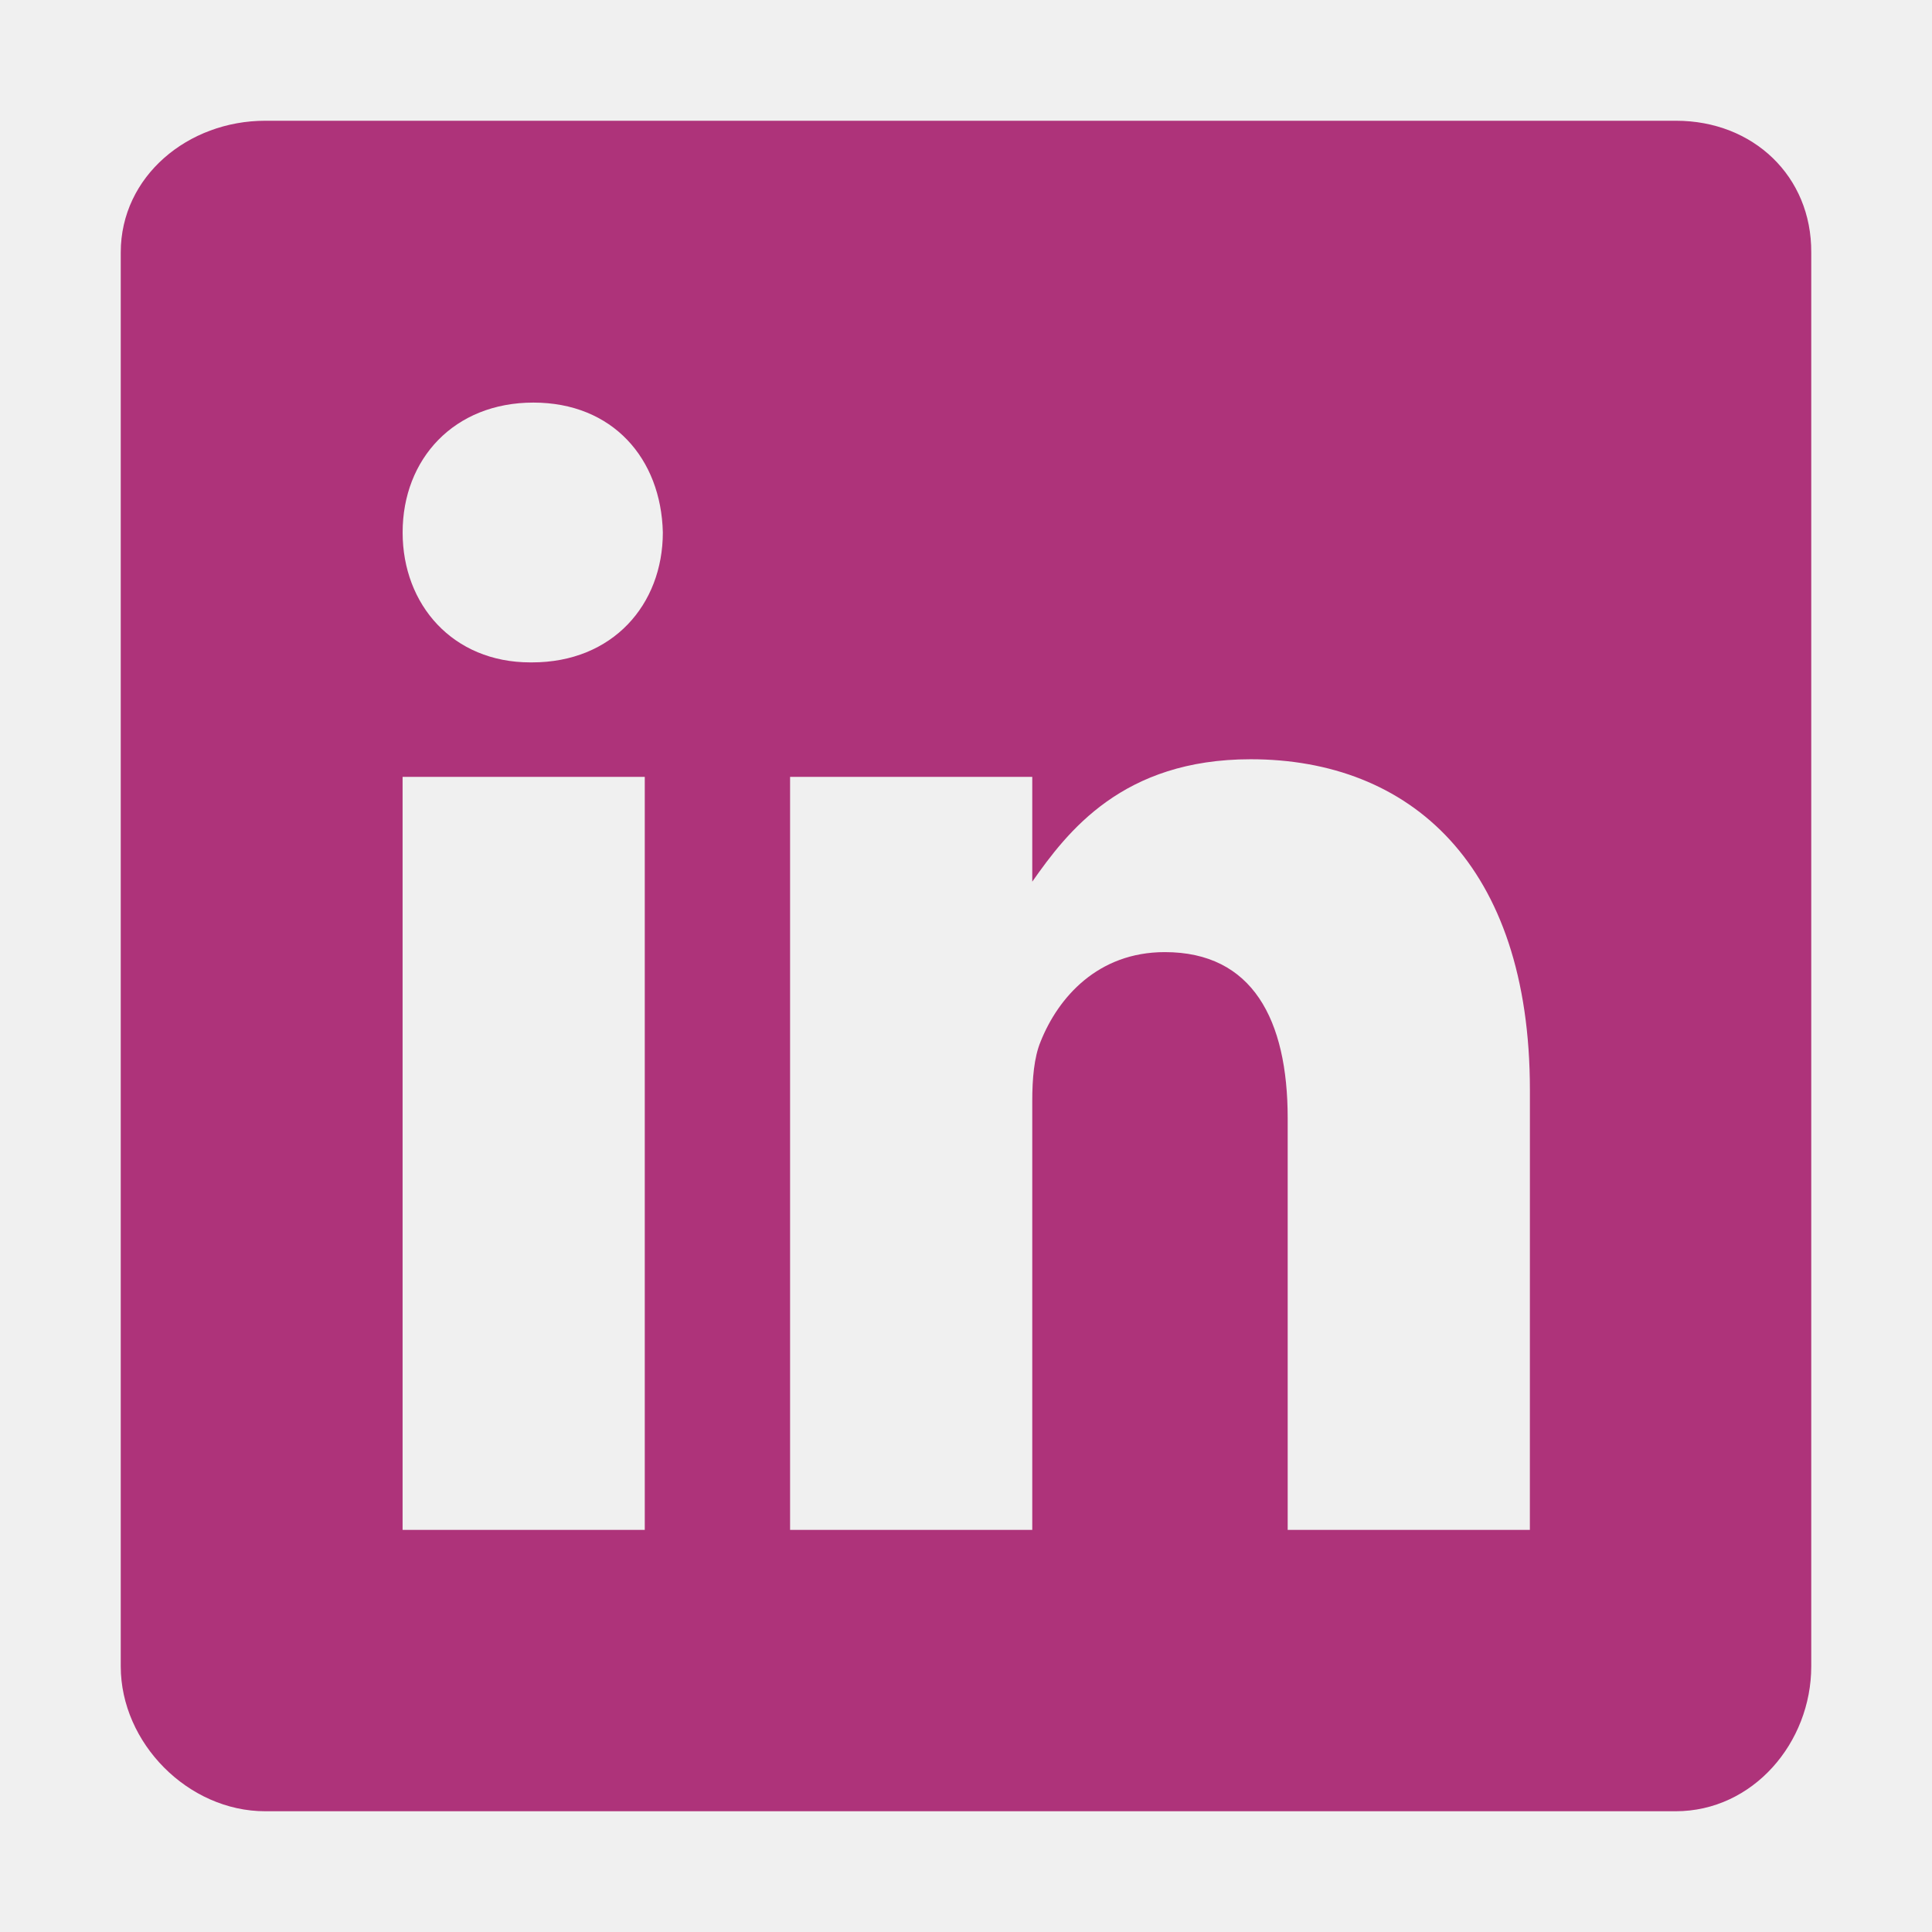
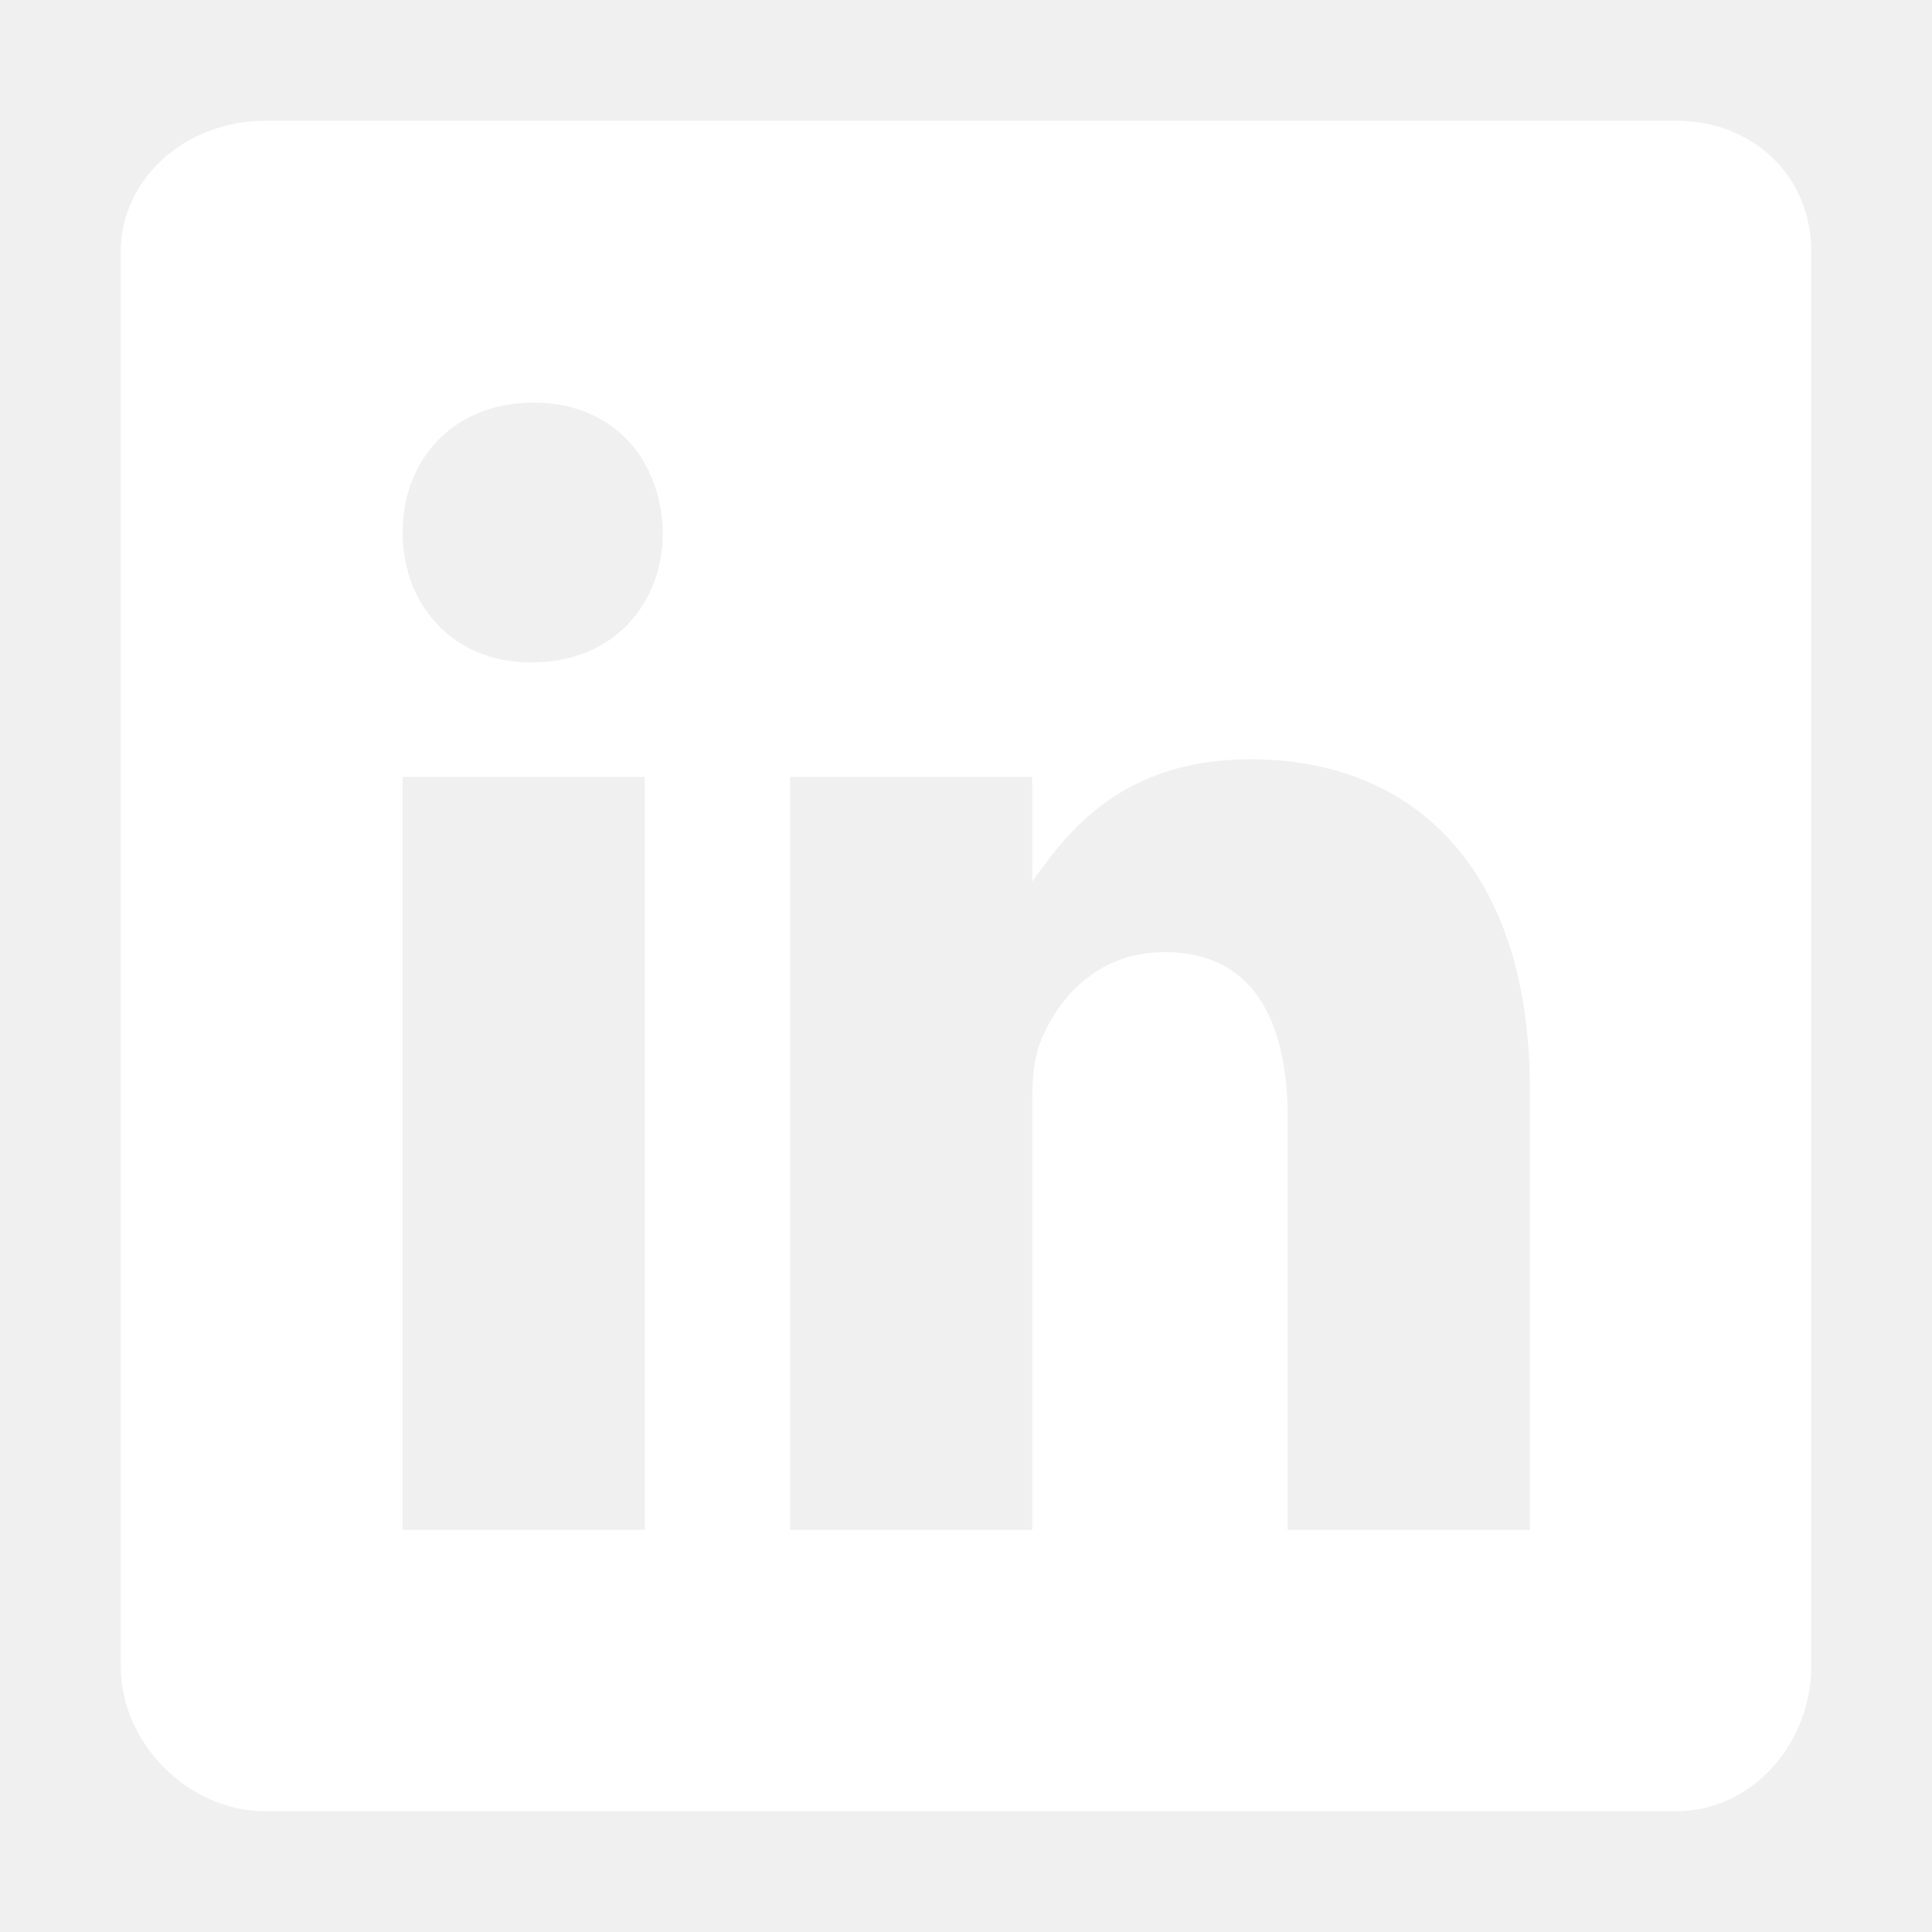
- <svg xmlns="http://www.w3.org/2000/svg" fill="#AE337A" class="ionicon" viewBox="0 0 512 512">
+ <svg xmlns="http://www.w3.org/2000/svg" fill="#fff" class="ionicon" viewBox="0 0 512 512">
  <path d="M444.17 32H70.28C49.85 32 32 46.7 32 66.89v374.72C32 461.91 49.85 480 70.28 480h373.78c20.54 0 35.94-18.21 35.94-38.39V66.89C480.12 46.7 464.6 32 444.17 32zm-273.3 373.43h-64.18V205.88h64.18zM141 175.54h-.46c-20.54 0-33.84-15.29-33.84-34.43 0-19.49 13.65-34.42 34.65-34.42s33.85 14.82 34.31 34.42c-.01 19.14-13.31 34.43-34.66 34.43zm264.43 229.89h-64.18V296.32c0-26.14-9.34-44-32.56-44-17.74 0-28.24 12-32.91 23.69-1.75 4.2-2.22 9.92-2.22 15.76v113.66h-64.18V205.88h64.18v27.77c9.34-13.3 23.93-32.44 57.88-32.44 42.13 0 74 27.77 74 87.64z" />
</svg>
